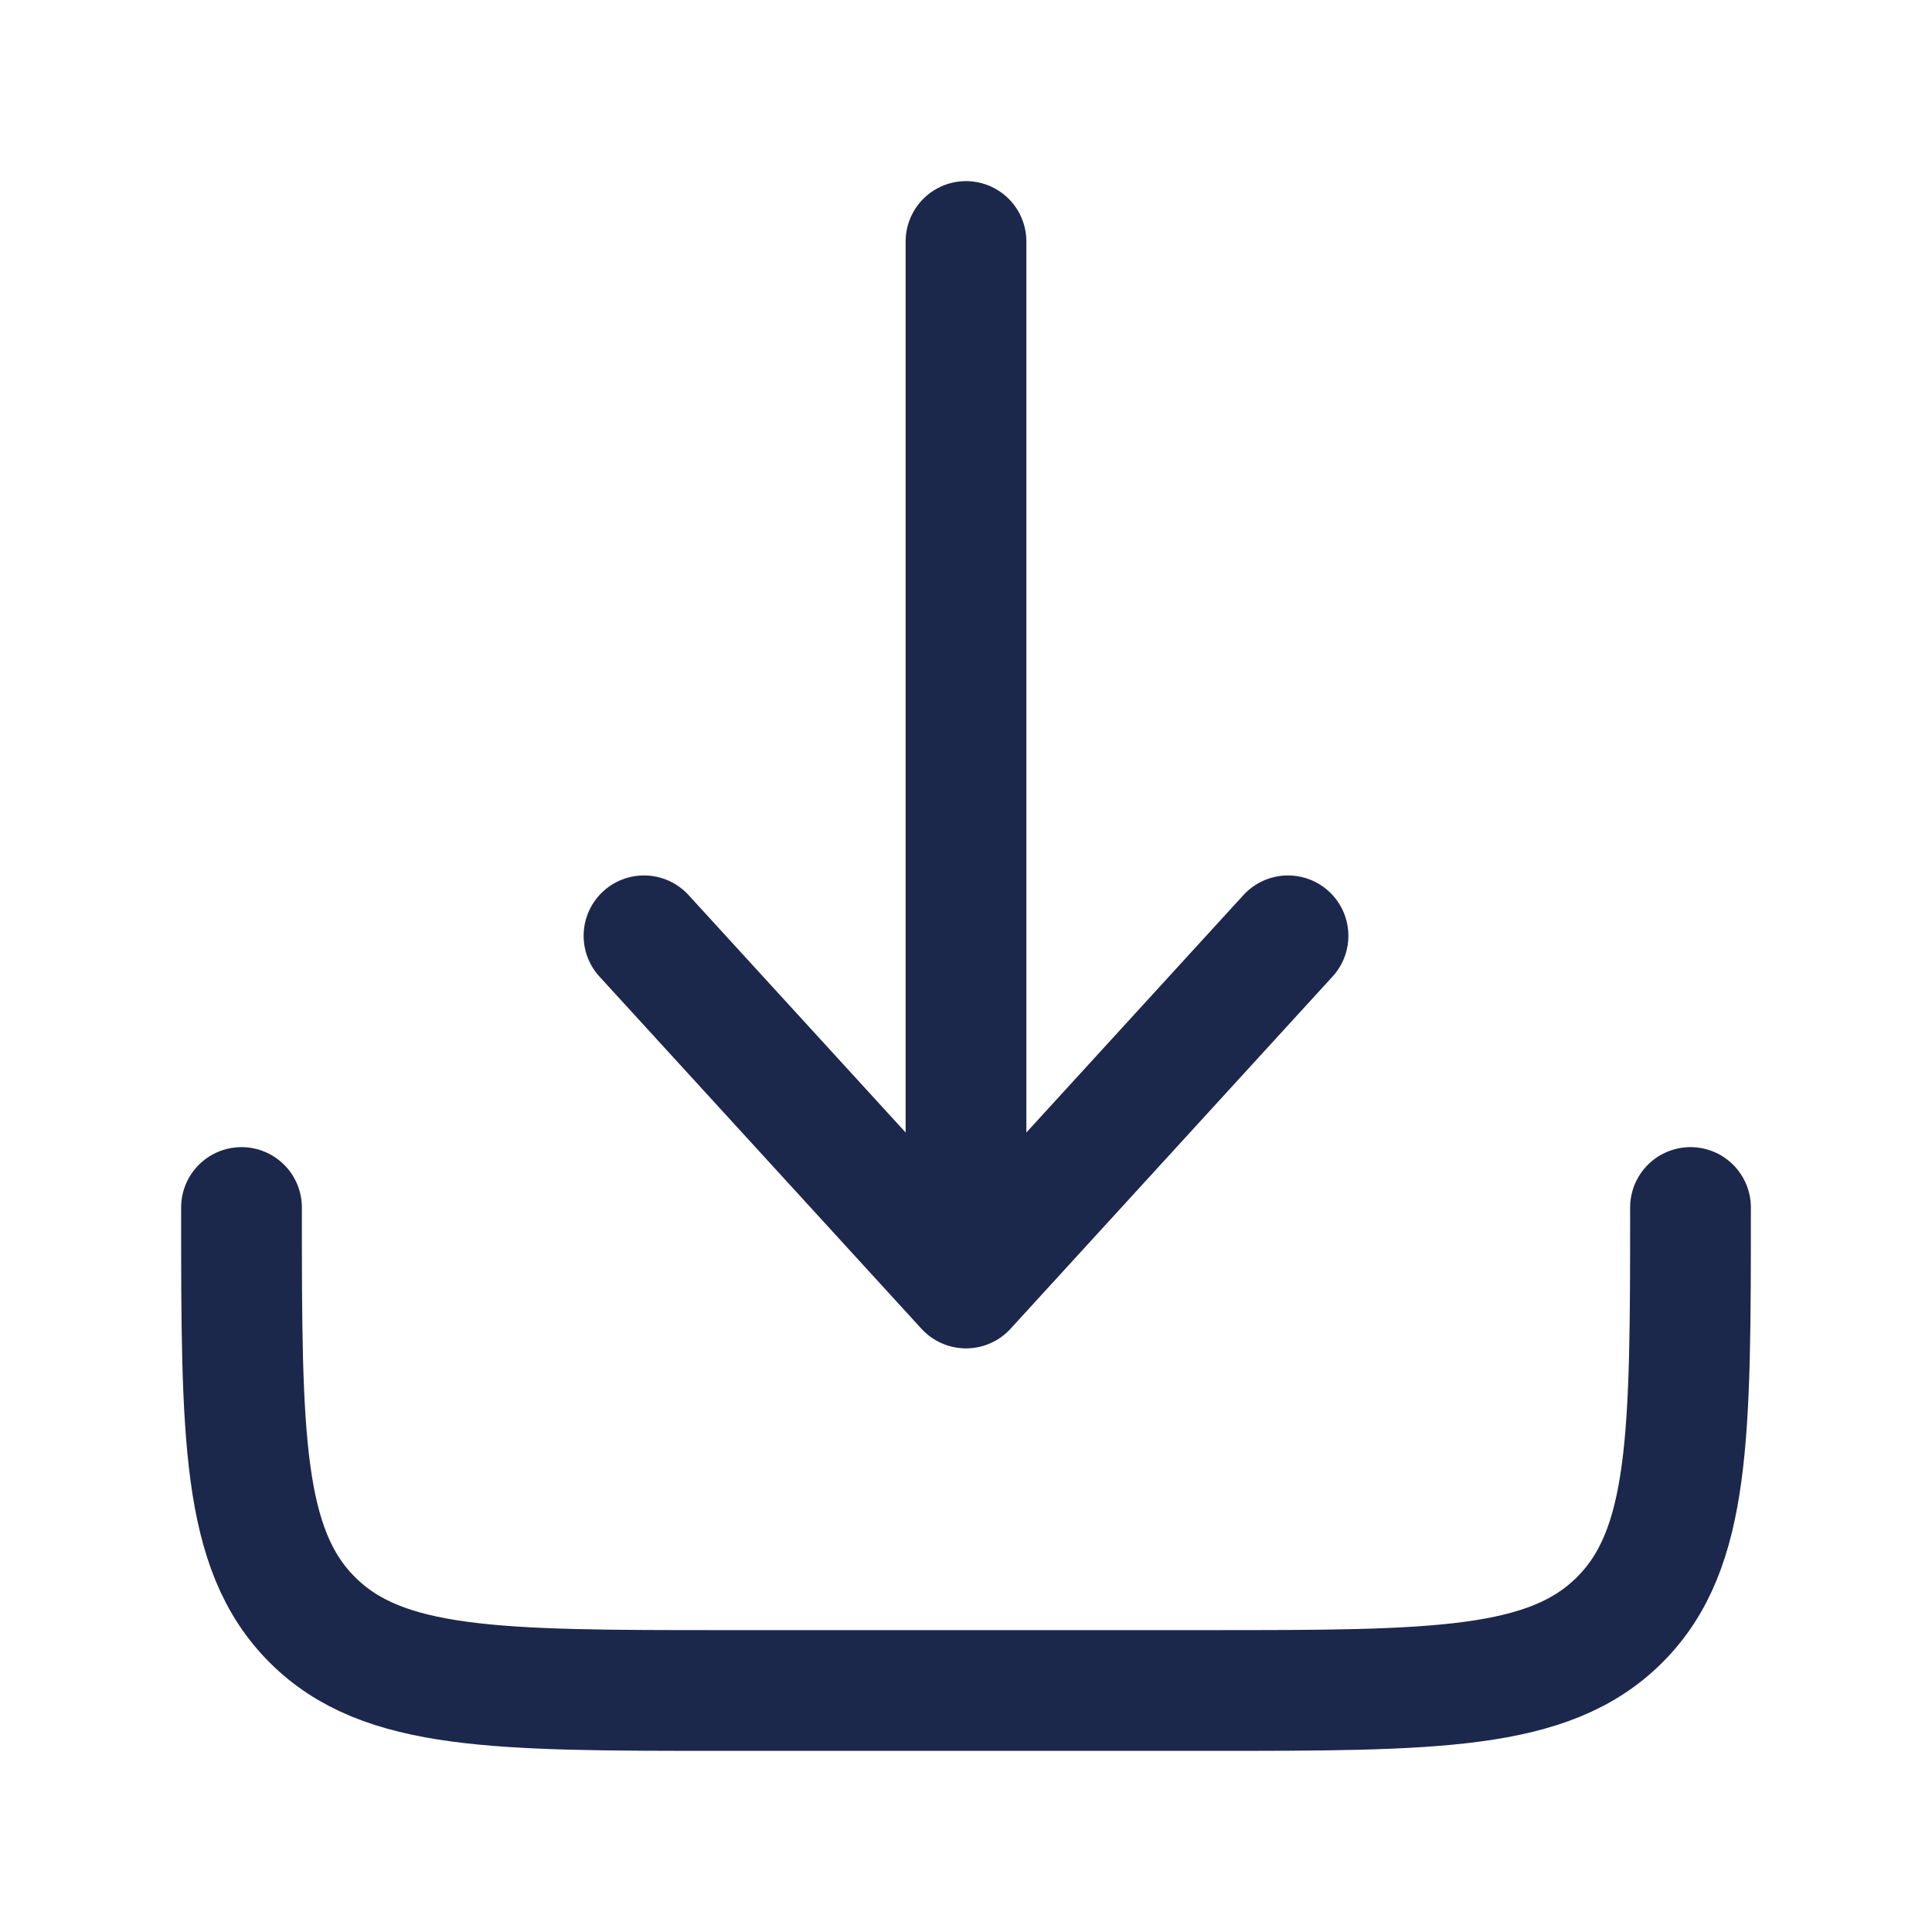
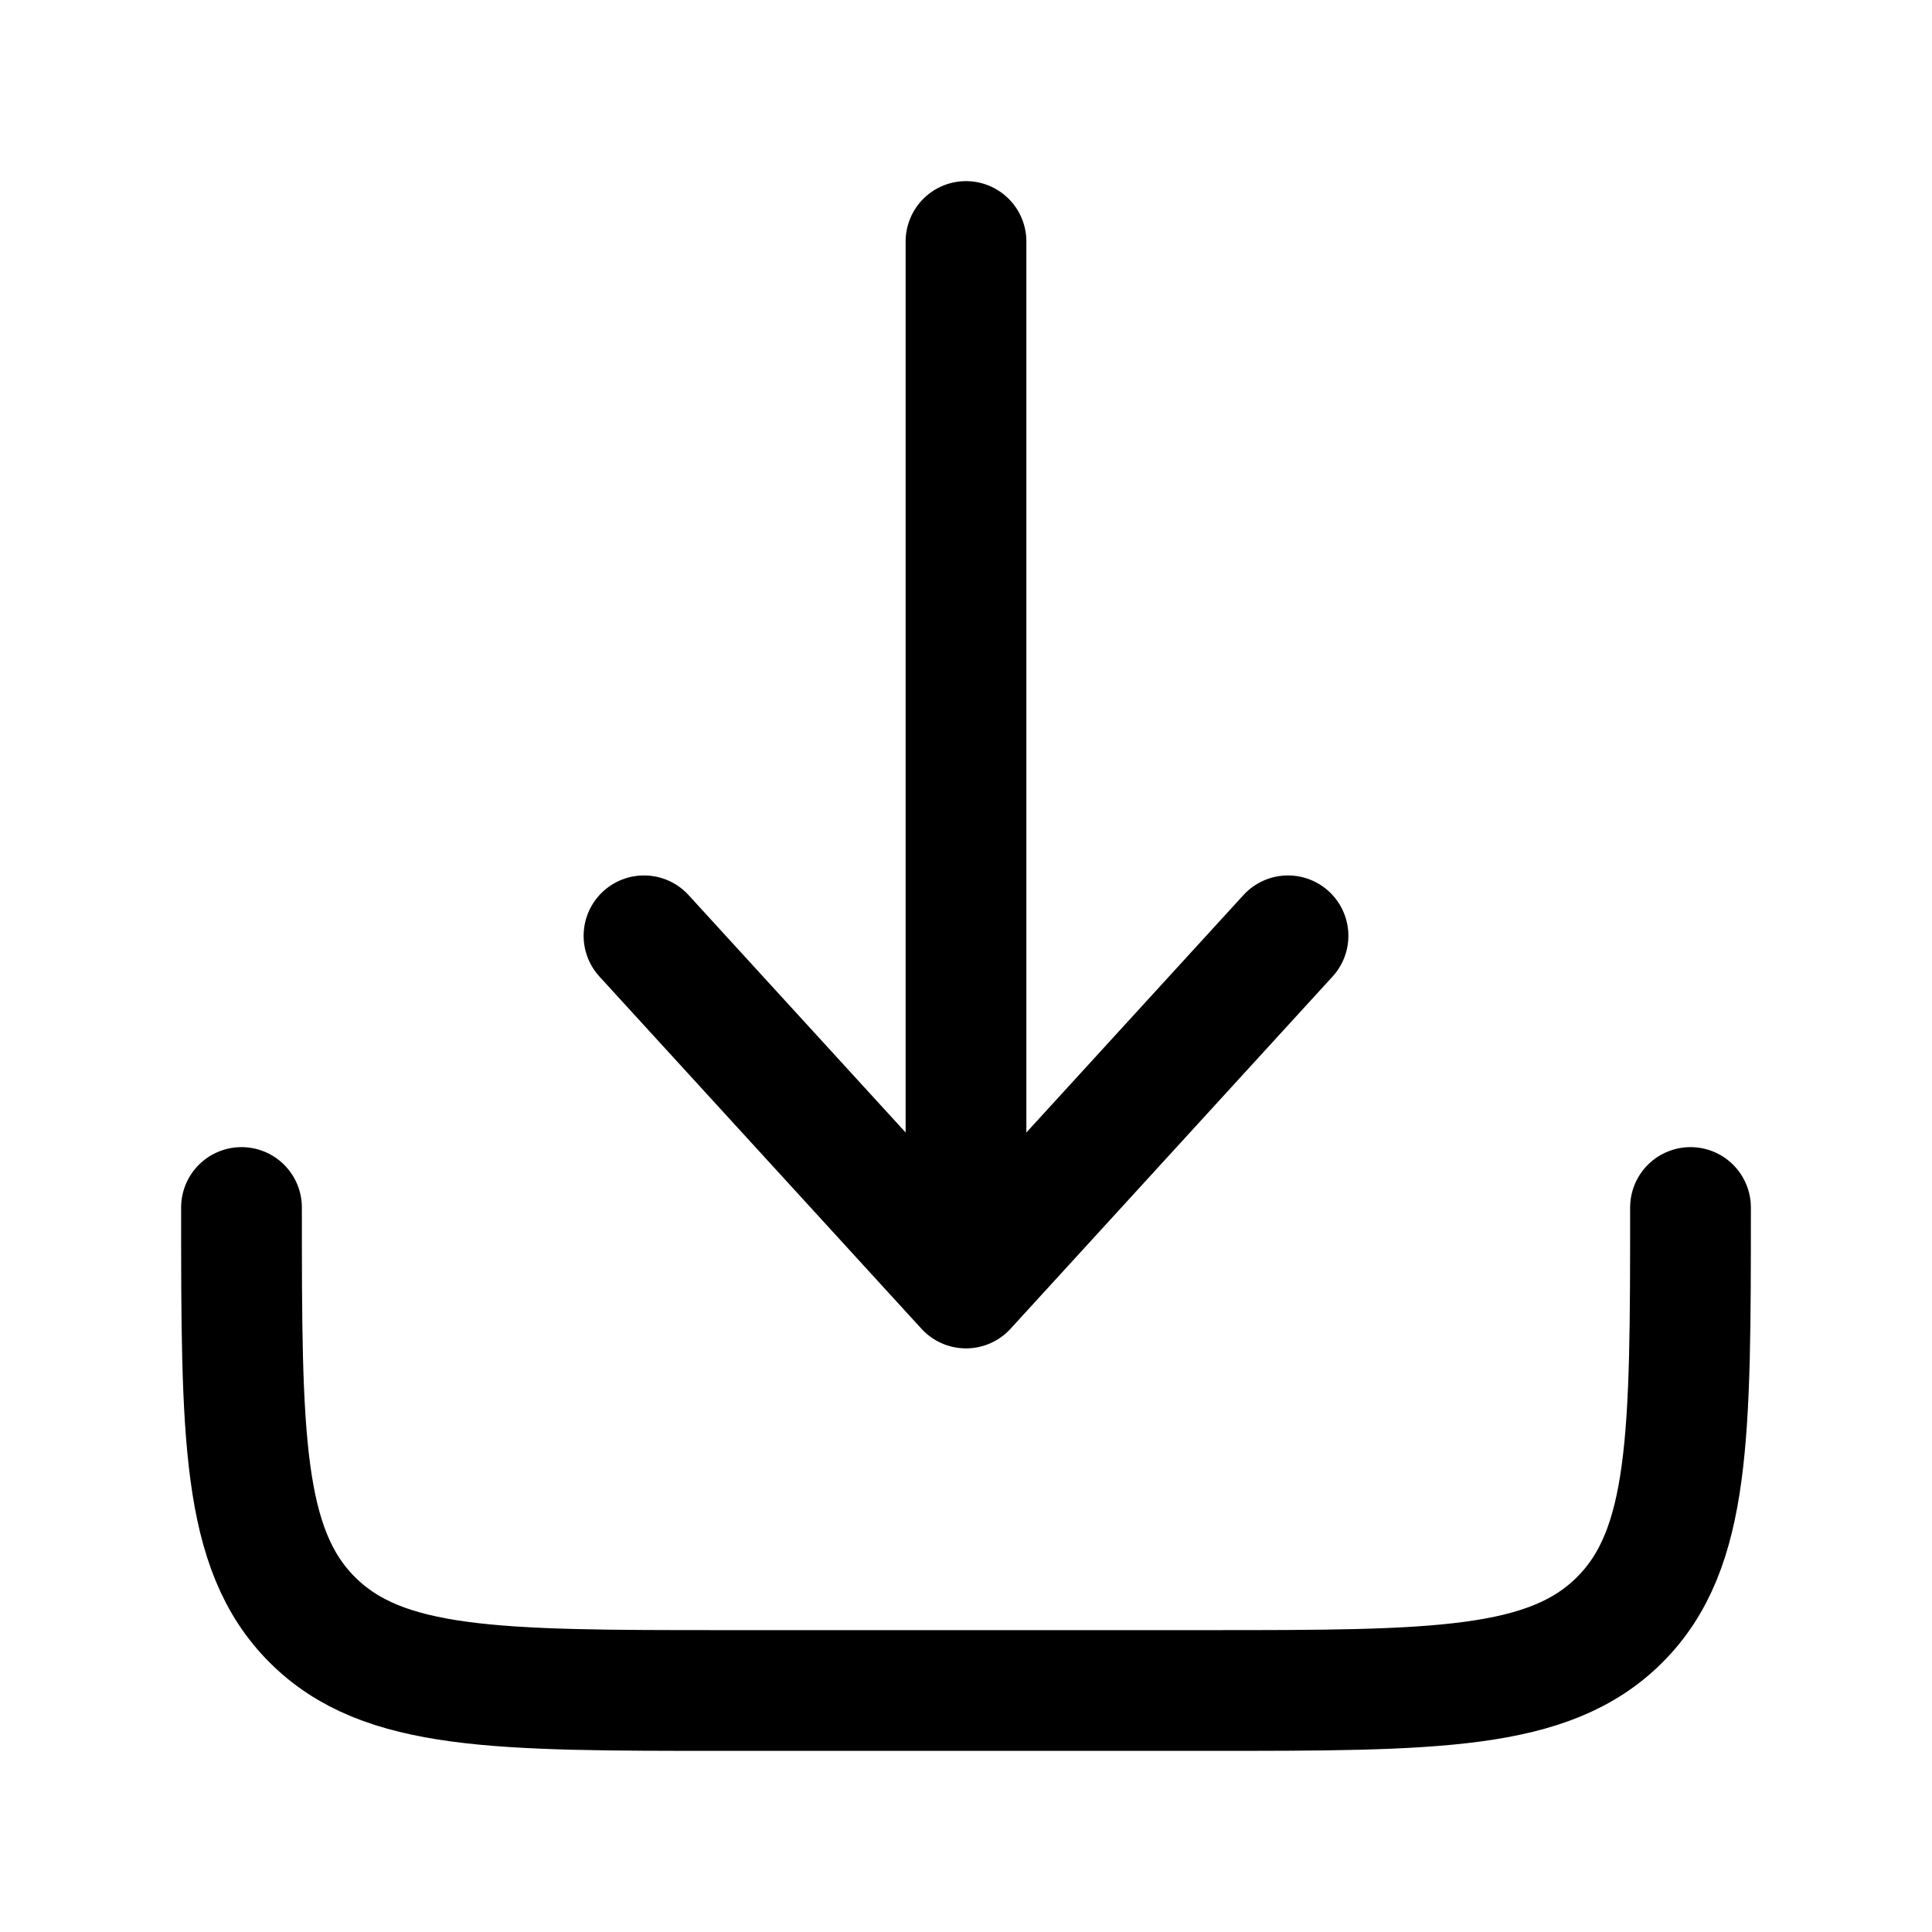
<svg xmlns="http://www.w3.org/2000/svg" width="800px" height="800px" viewBox="0 0 24 24" fill="none">
-   <path d="M3 15C3 17.828 3 19.243 3.879 20.121C4.757 21 6.172 21 9 21H15C17.828 21 19.243 21 20.121 20.121C21 19.243 21 17.828 21 15" stroke="#1C274C" stroke-width="1.5" stroke-linecap="round" stroke-linejoin="round" />
-   <path d="M12 3V16M12 16L16 11.625M12 16L8 11.625" stroke="#1C274C" stroke-width="1.5" stroke-linecap="round" stroke-linejoin="round" />
+   <path d="M3 15C3 17.828 3 19.243 3.879 20.121C4.757 21 6.172 21 9 21H15C17.828 21 19.243 21 20.121 20.121C21 19.243 21 17.828 21 15" stroke="#000" stroke-width="1.5" stroke-linecap="round" stroke-linejoin="round" />
+   <path d="M12 3V16M12 16L16 11.625M12 16L8 11.625" stroke="#000" stroke-width="1.5" stroke-linecap="round" stroke-linejoin="round" />
</svg>
